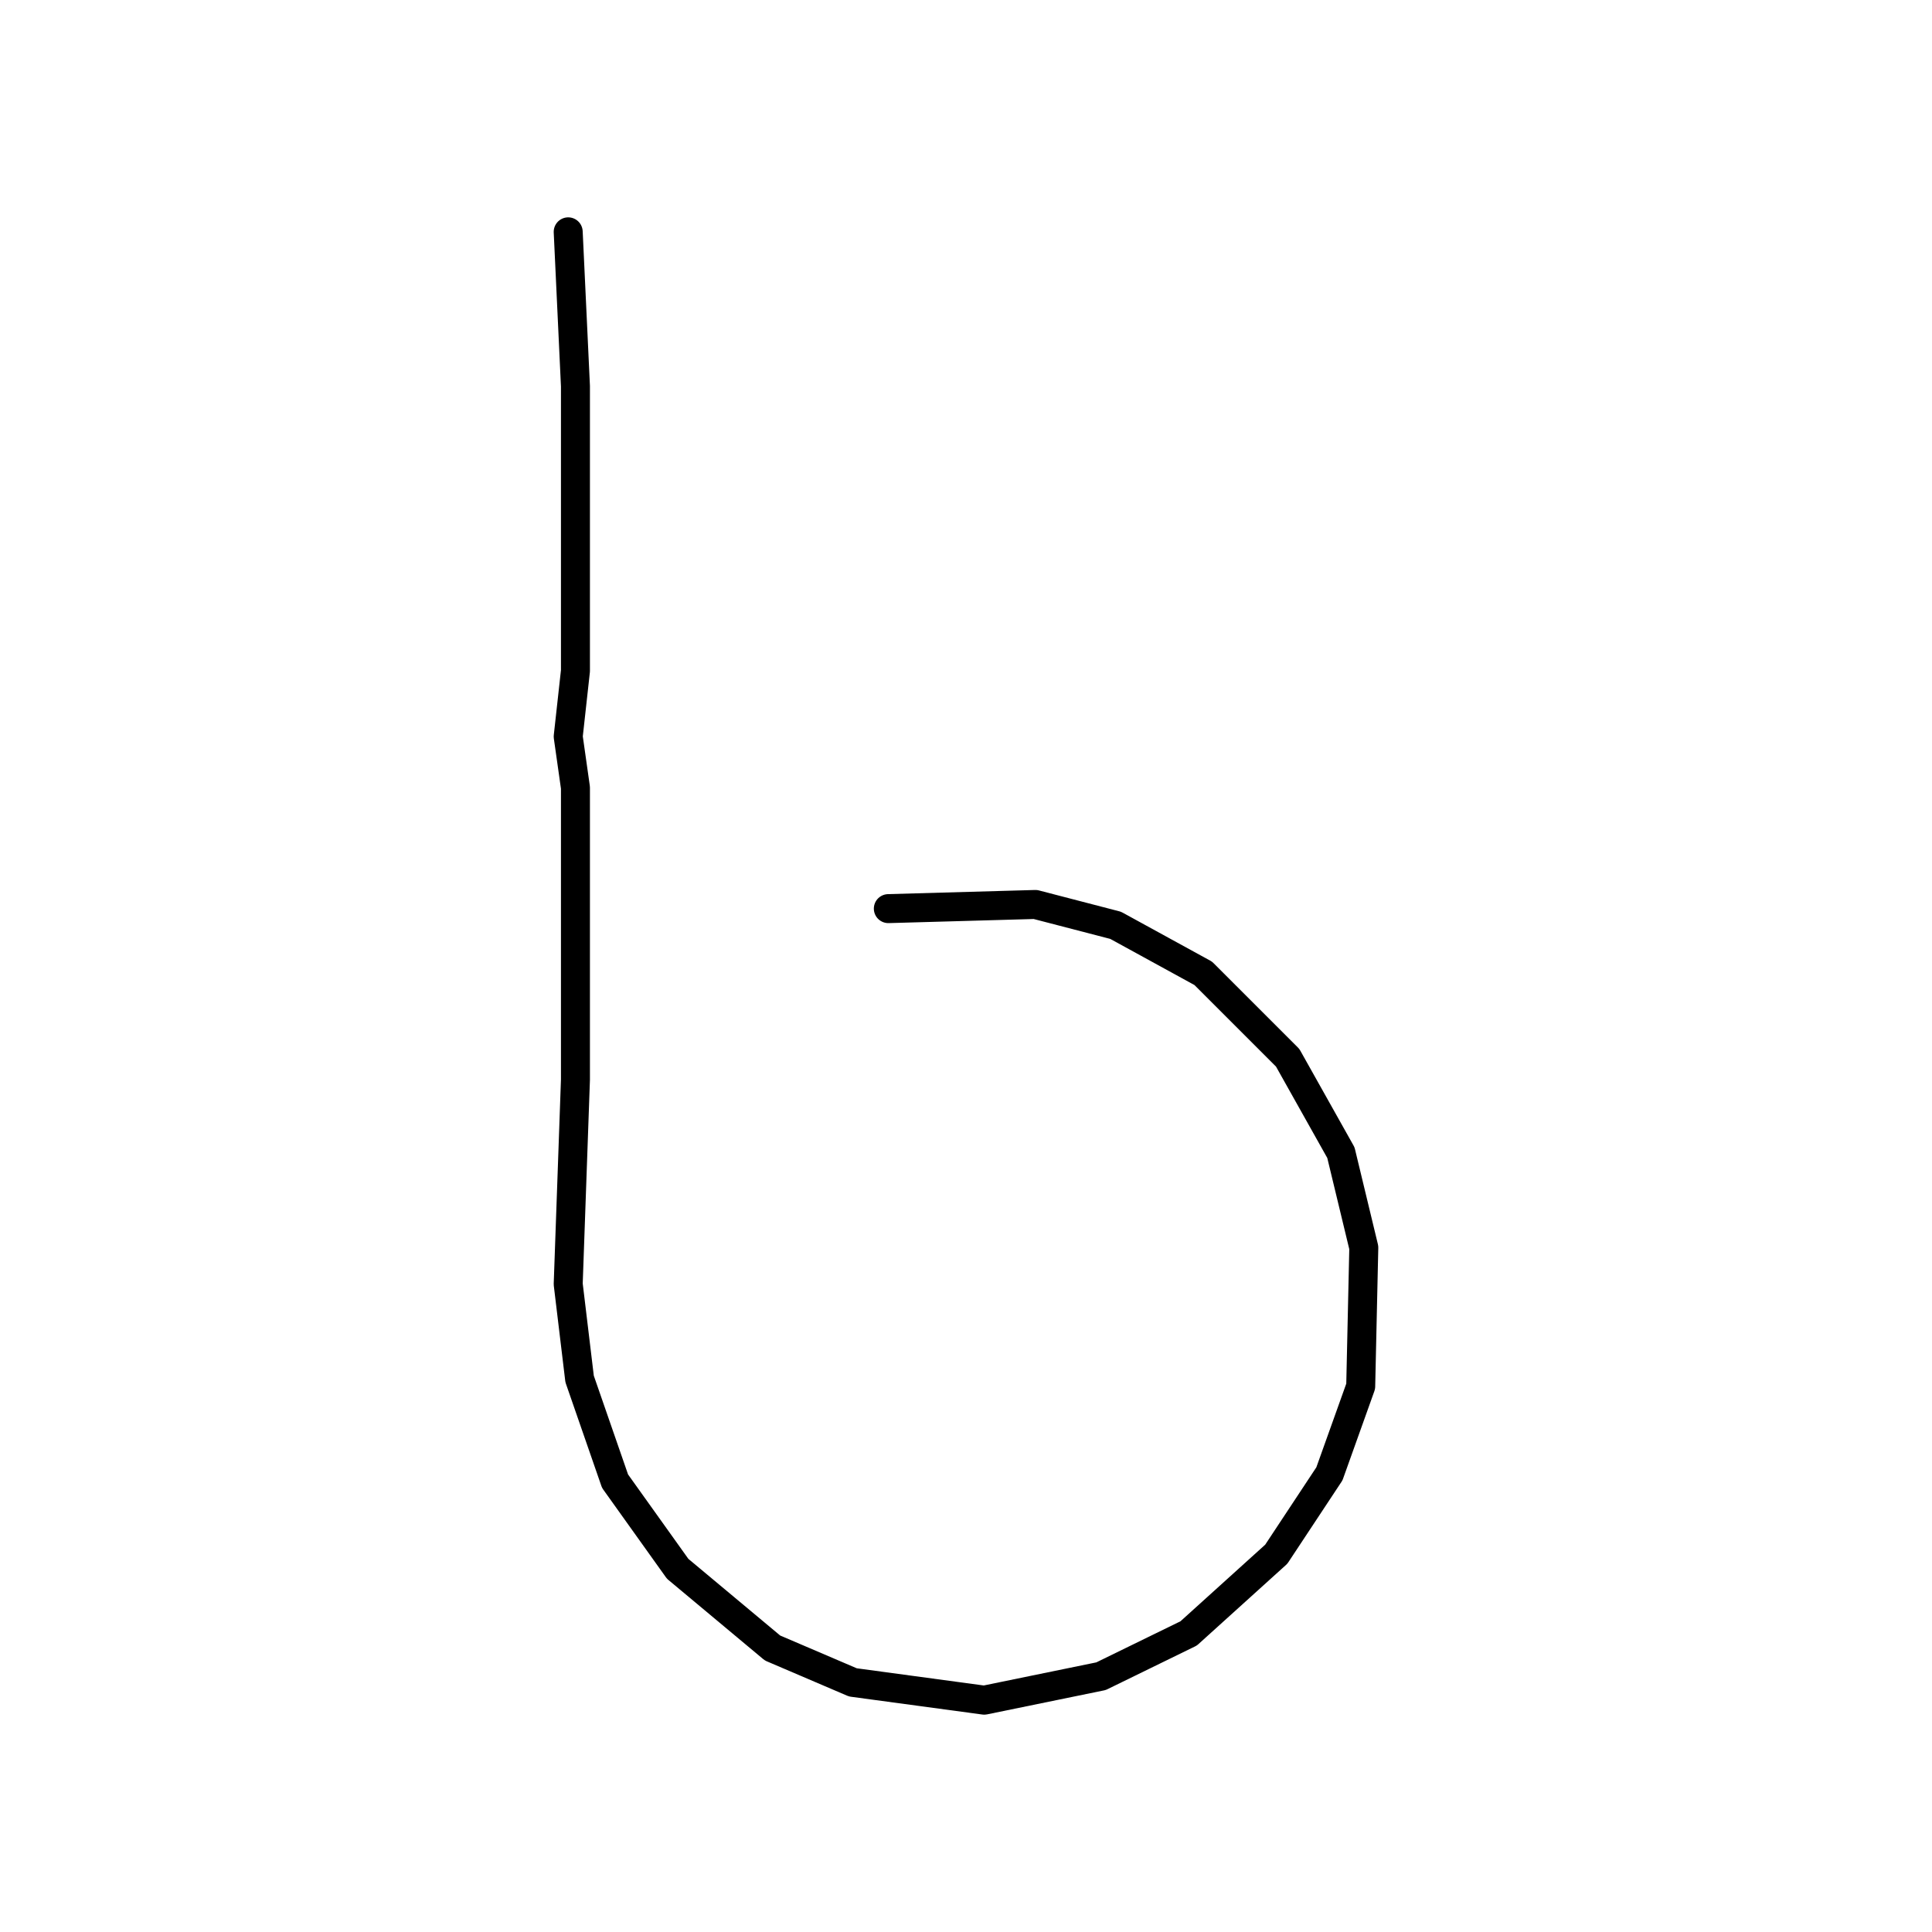
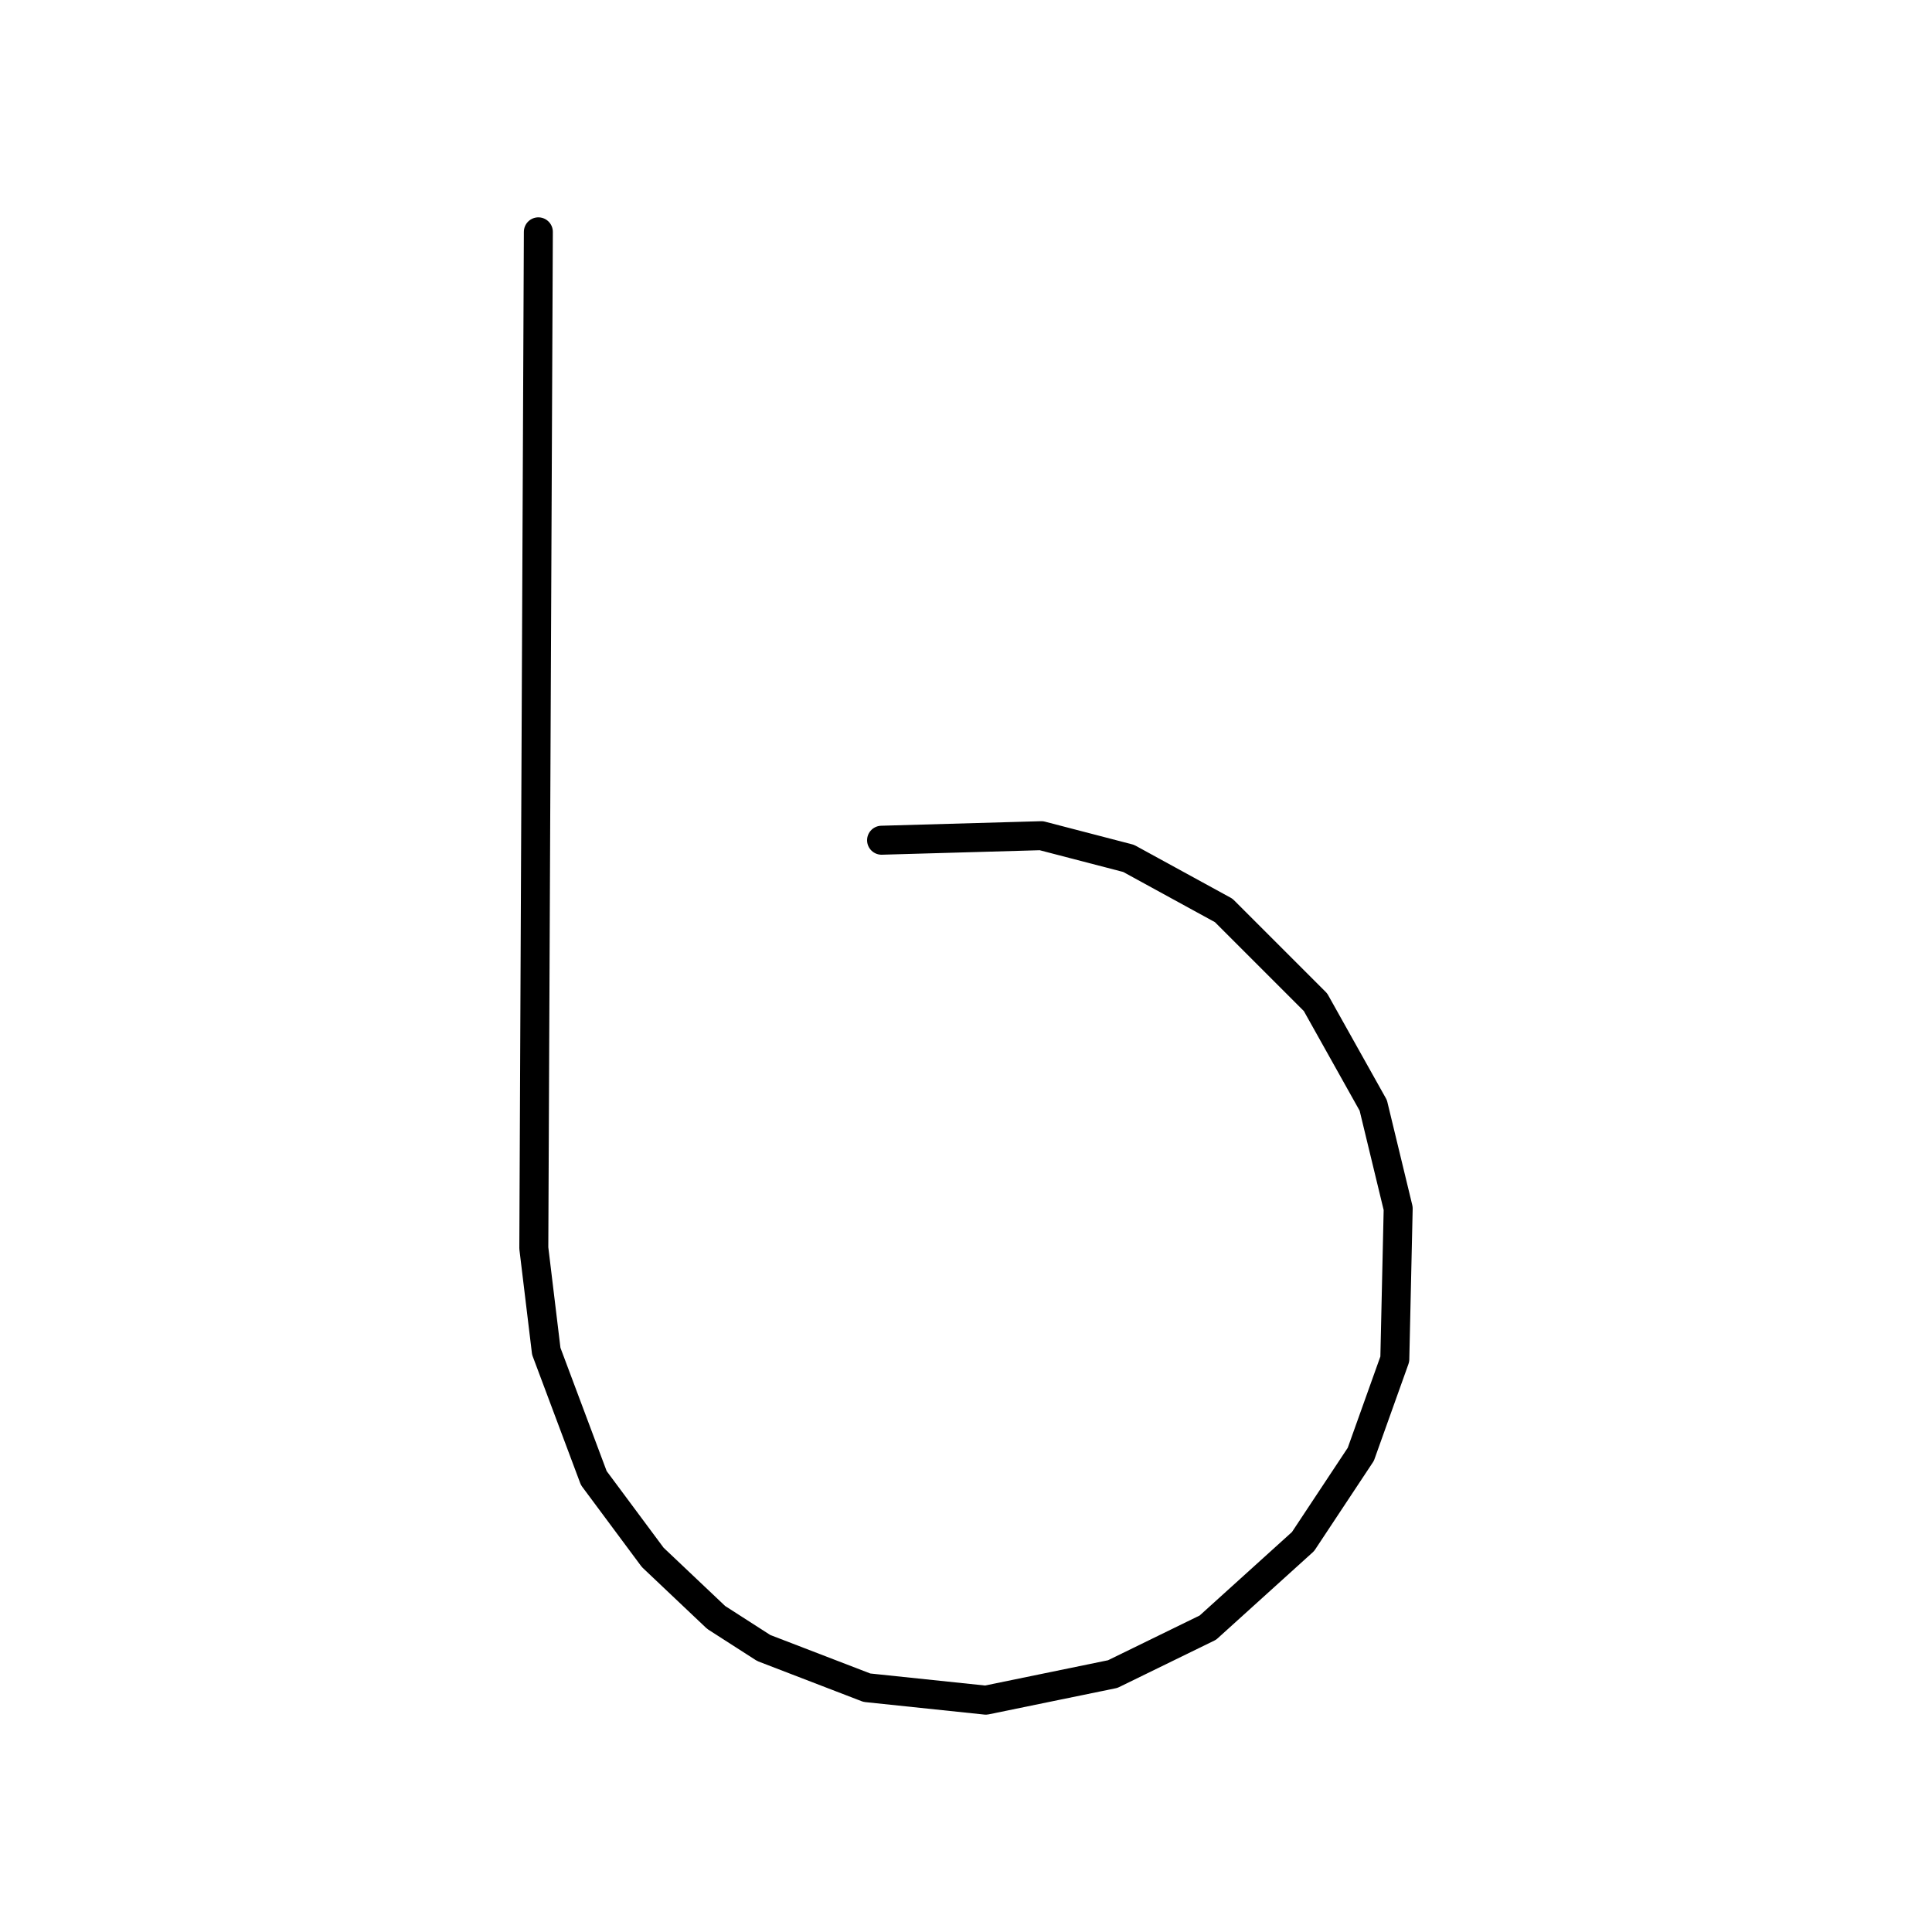
<svg xmlns="http://www.w3.org/2000/svg" viewBox="0 0 200 200">
-   <path d="M 91.96 94.06 L 107.18 93.63 L 115.49 95.79 L 124.56 100.76 L 133.30 109.50 L 138.81 119.32 L 141.18 129.15 L 140.86 143.51 L 137.62 152.57 L 132.12 160.89 L 123.05 169.09 L 113.98 173.52 L 101.89 176.00 L 88.29 174.16 L 79.97 170.60 L 70.15 162.40 L 63.67 153.33 L 60.00 142.75 L 58.82 132.93 L 59.57 111.77 L 59.57 81.54 L 58.82 76.25 L 59.57 69.45 L 59.57 39.98 L 58.82 24.00" fill="none" stroke="black" stroke-width="3" stroke-linecap="round" stroke-linejoin="round" />
+   <path d="M 91.26 86.98 L 107.80 86.51 L 116.83 88.86 L 126.68 94.25 L 136.18 103.75 L 142.16 114.43 L 144.74 125.10 L 144.39 140.70 L 140.87 150.55 L 134.89 159.58 L 125.04 168.49 L 115.19 173.30 L 102.05 176.00 L 89.74 174.71 L 79.06 170.60 L 74.14 167.44 L 67.57 161.22 L 61.47 153.01 L 56.55 139.88 L 55.26 129.20 L 55.73 24.00" fill="none" stroke="black" stroke-width="3" stroke-linecap="round" stroke-linejoin="round" />
</svg>
